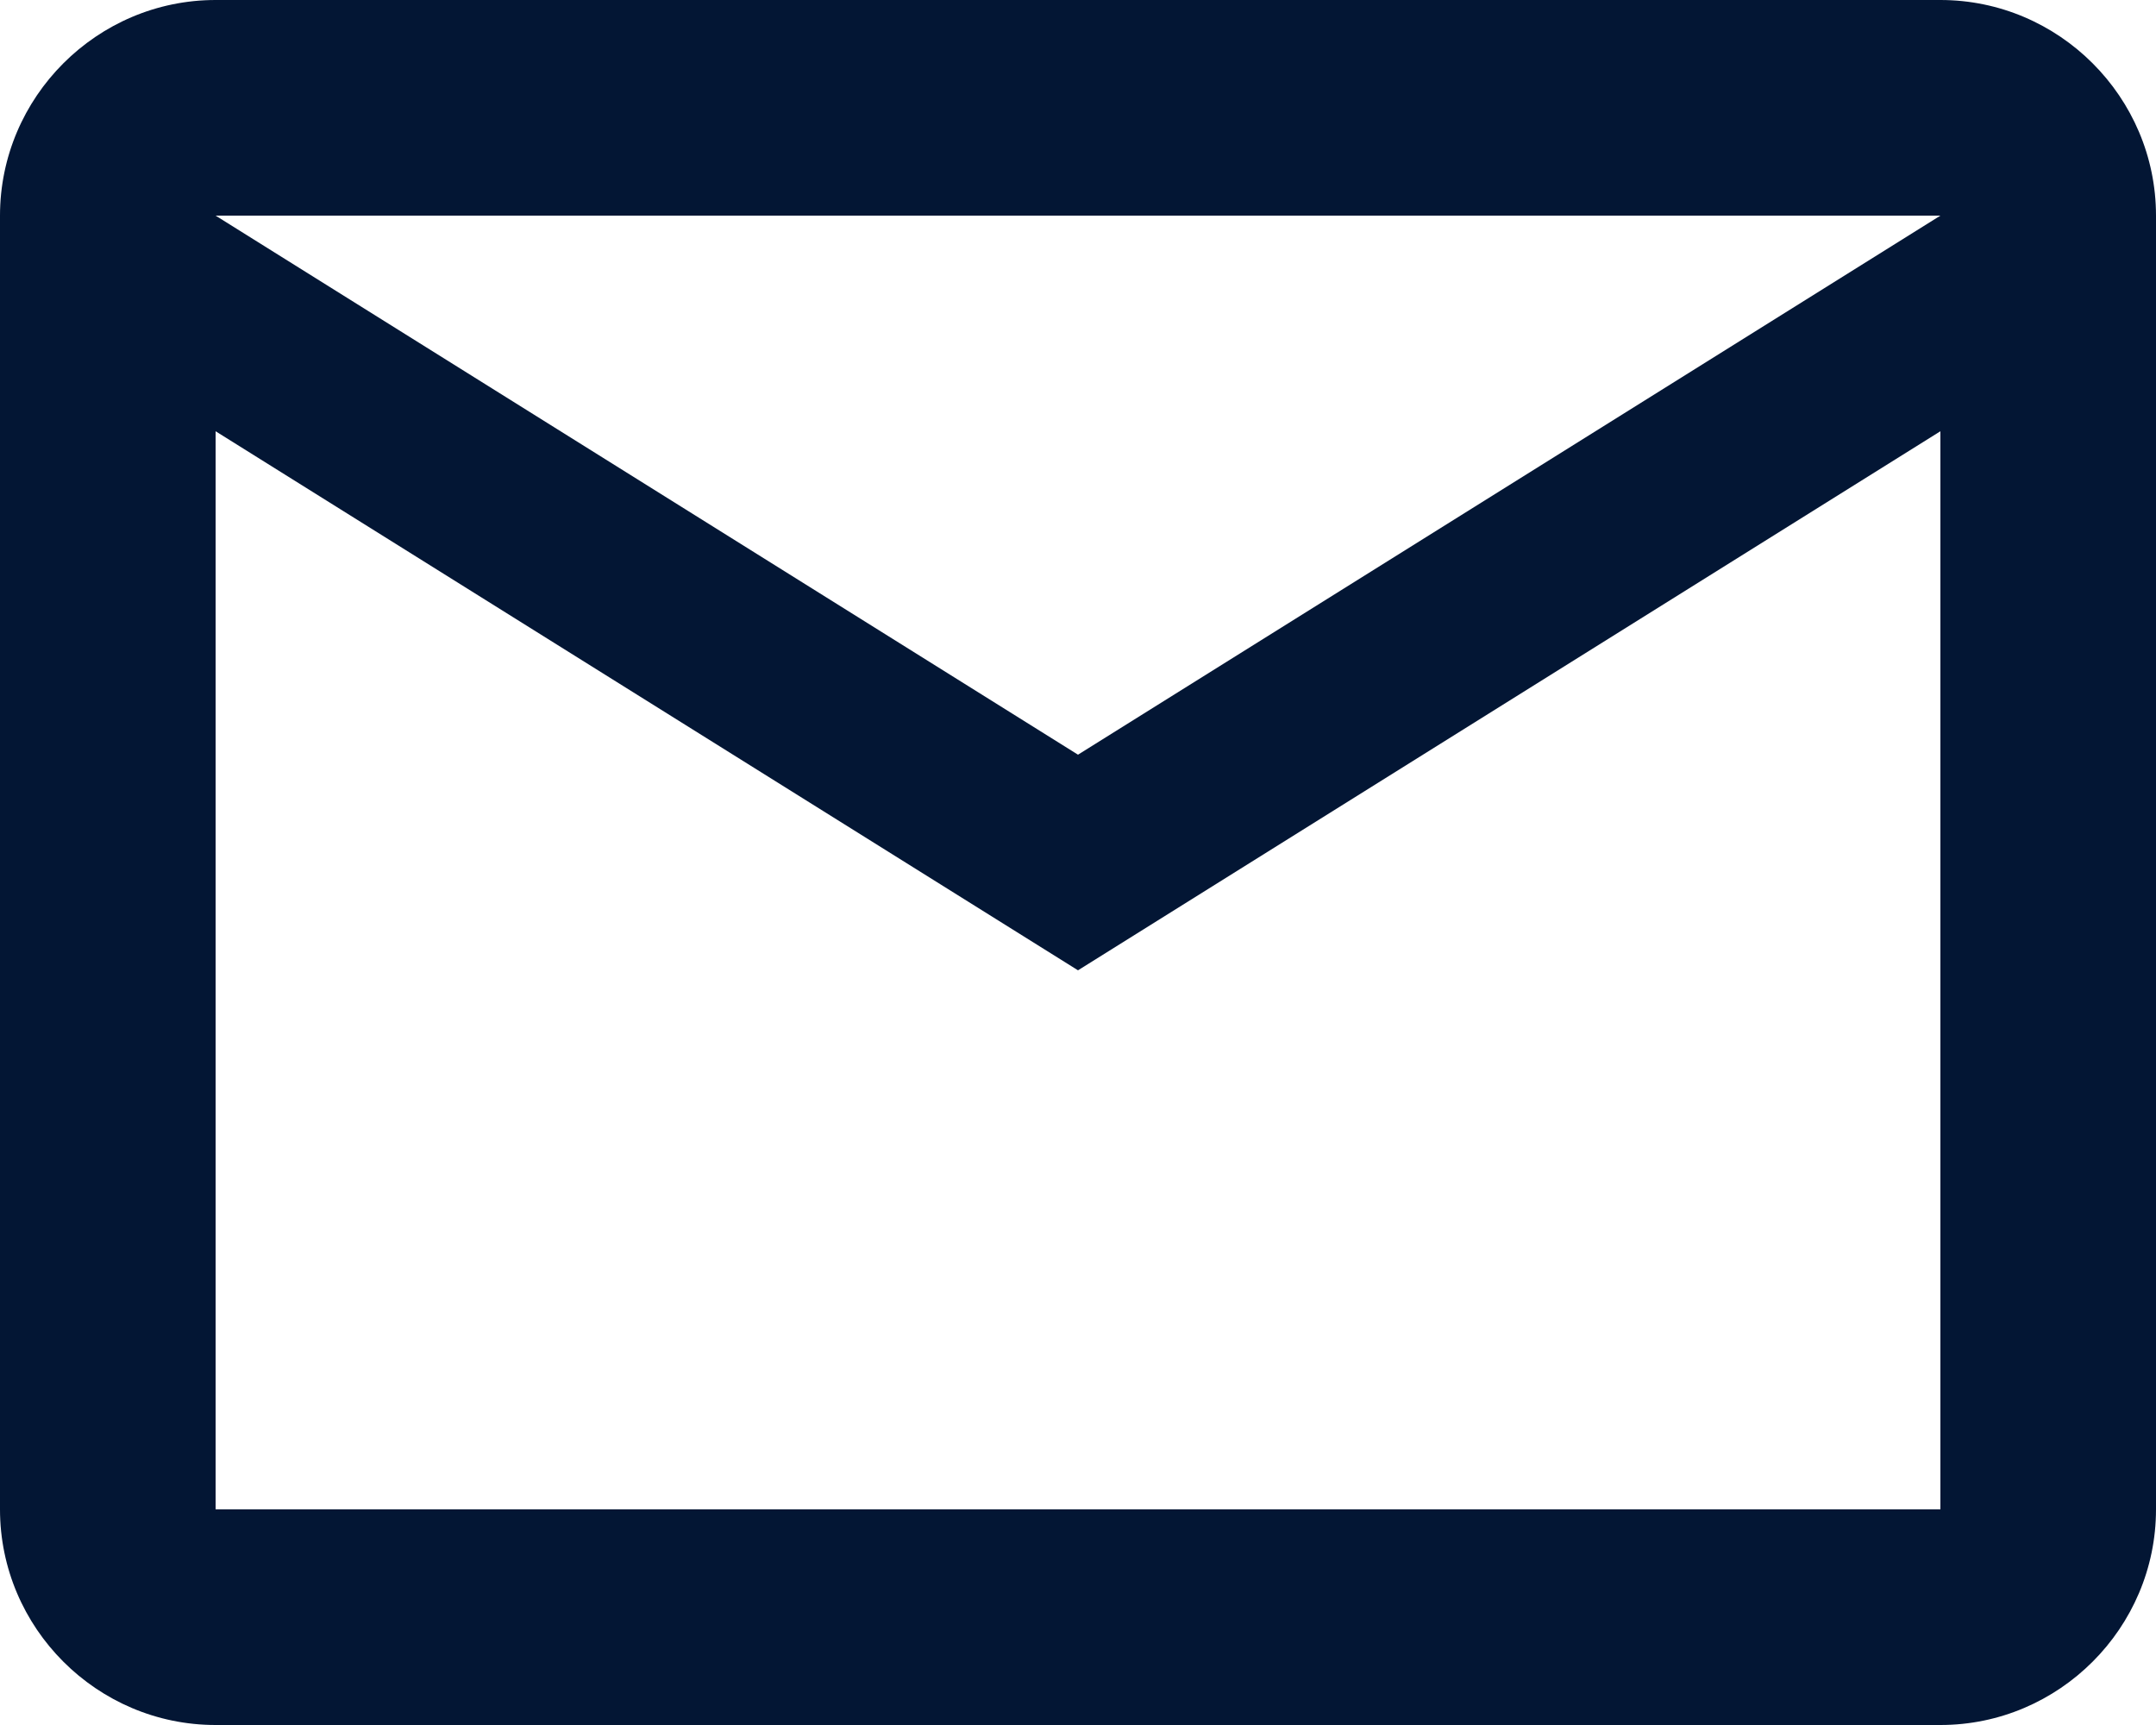
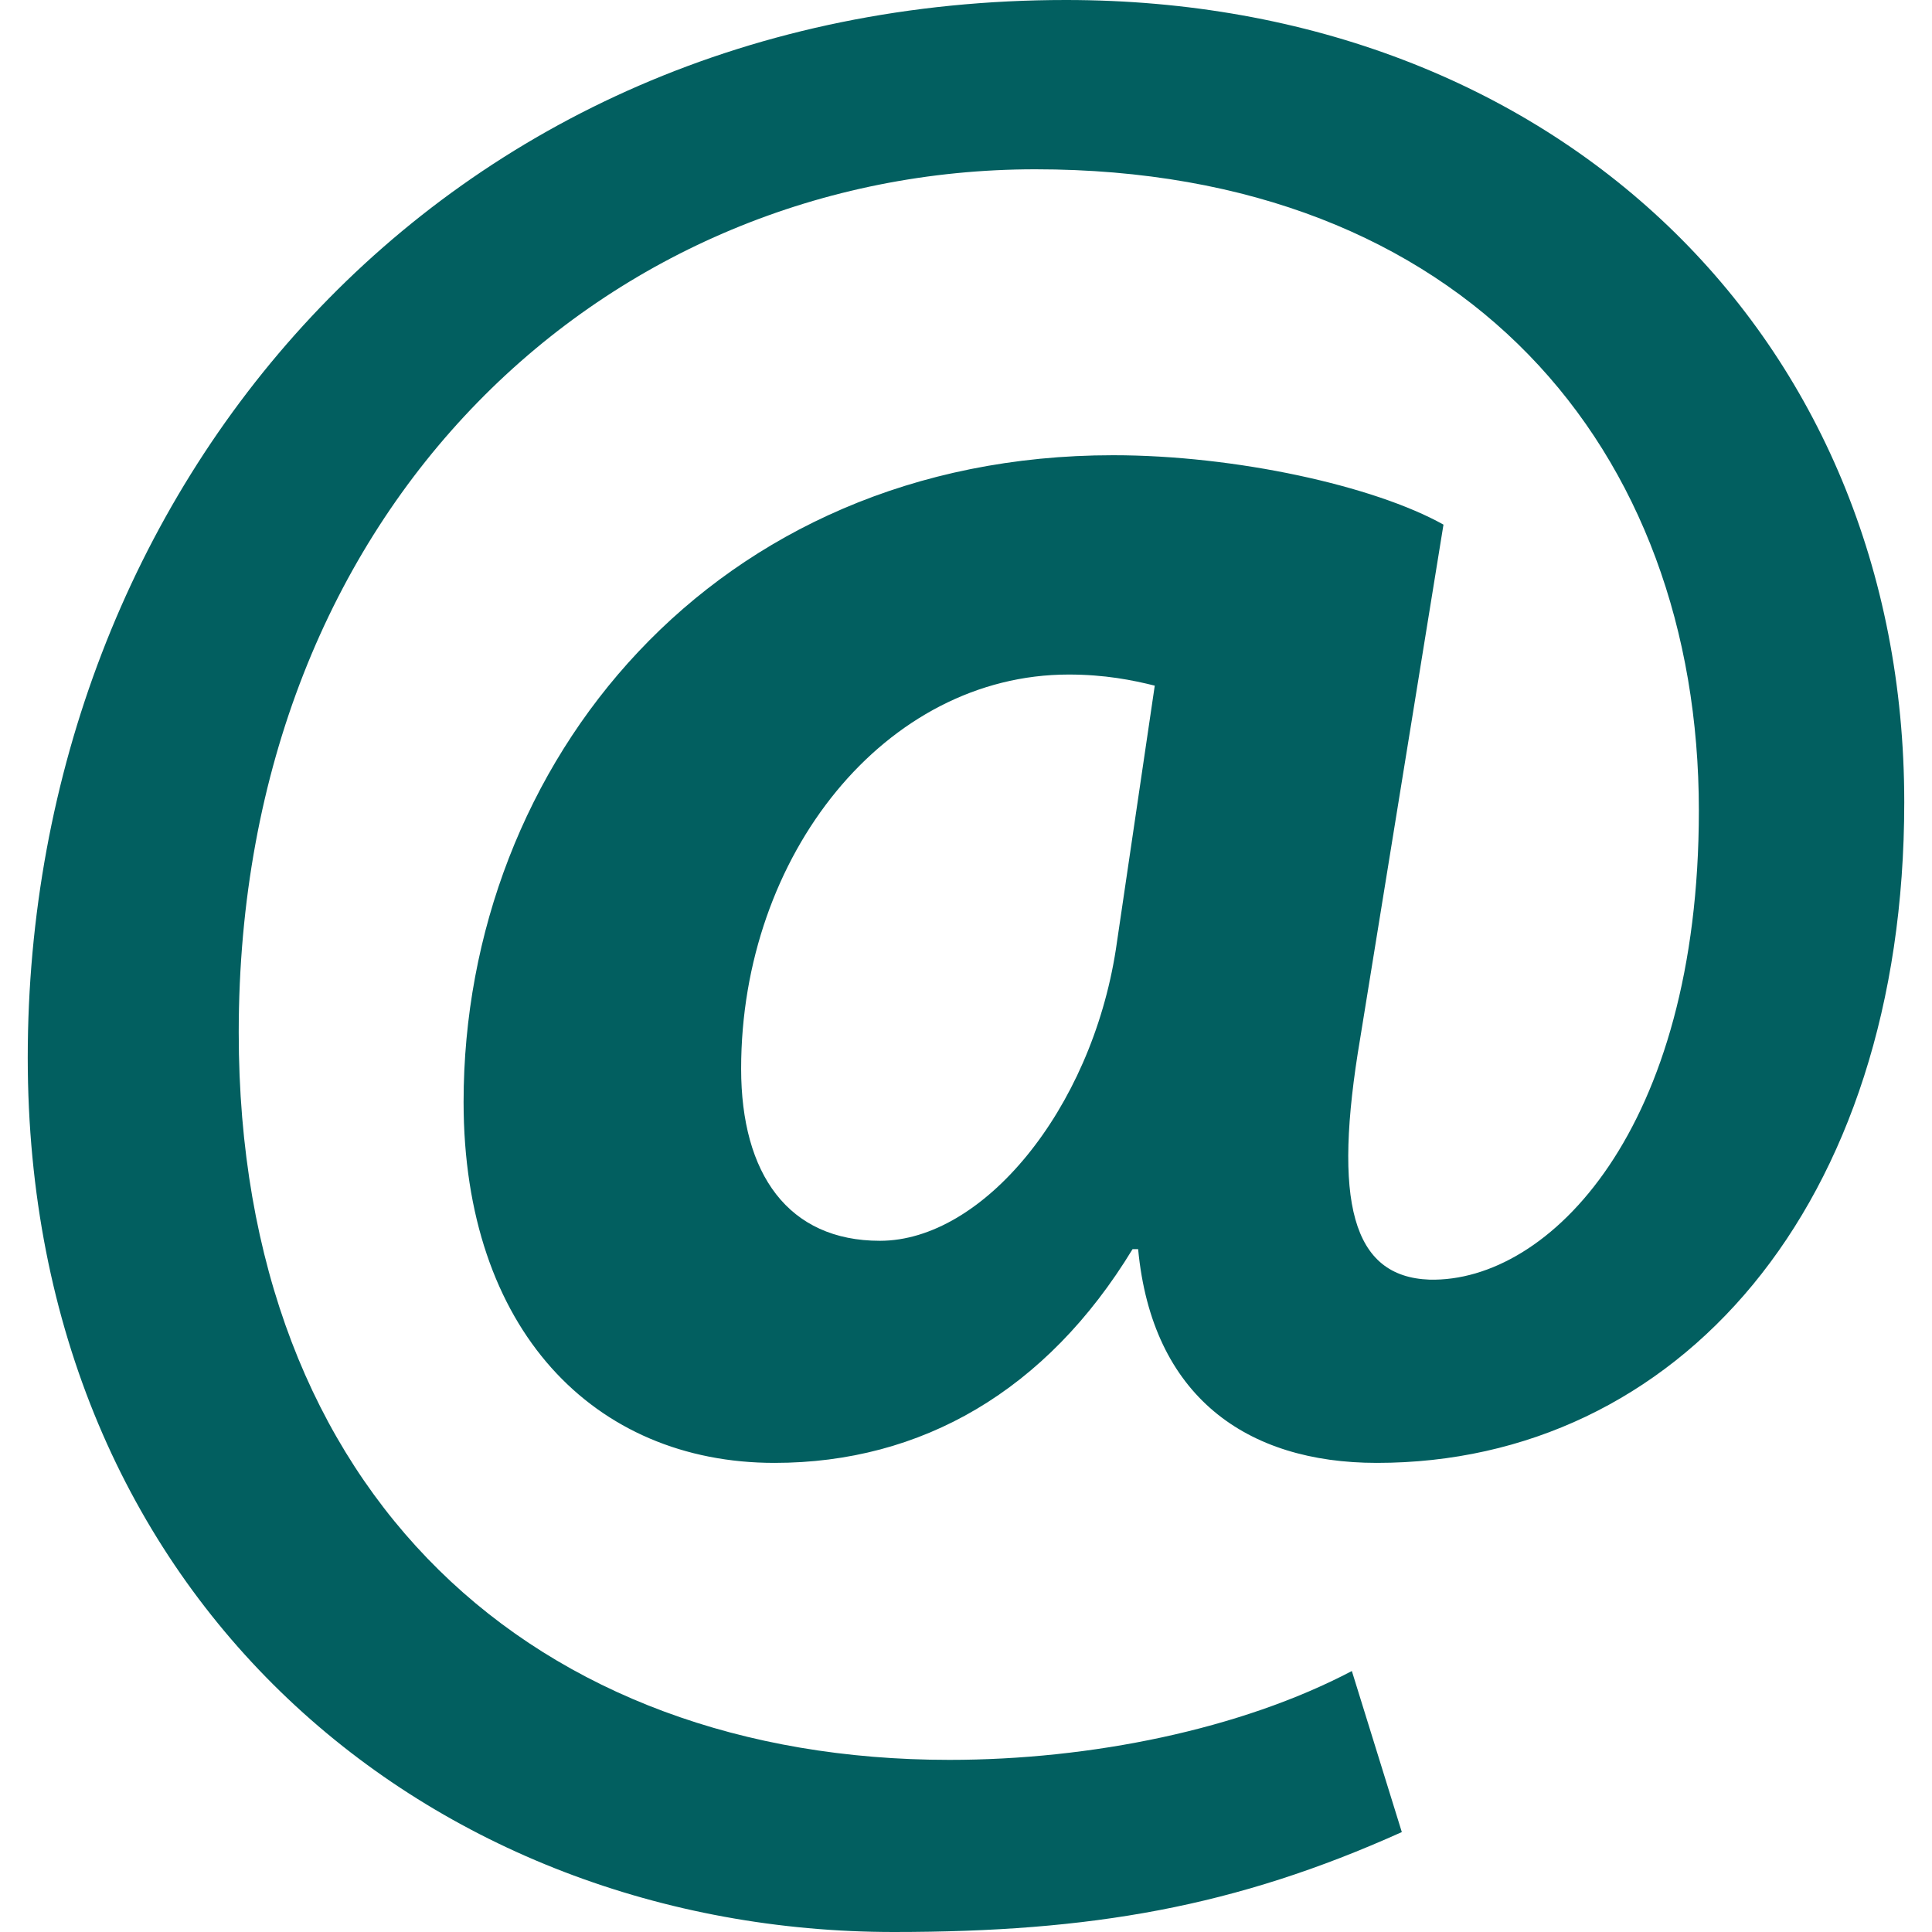
- <svg xmlns="http://www.w3.org/2000/svg" fill="#031634" viewBox="2 4 20 16">
-   <path d="M0 0h24v24H0V0z" fill="none" />
-   <path d="M22 6c0-1.1-.9-2-2-2H4c-1.1 0-2 .9-2 2v12c0 1.1.9 2 2 2h16c1.1 0 2-.9 2-2V6zm-2 0l-8 5-8-5h16zm0 12H4V8l8 5 8-5v10z" />
+ <svg xmlns="http://www.w3.org/2000/svg" version="1.1" id="Capa_1" x="0px" y="0px" viewBox="0 0 512 512" style="enable-background:new 0 0 512 512;" xml:space="preserve" fill="#025f60">
+   <path d="M371.496,485.52C327.36,505.384,289.104,512,236.872,512C114.76,512,7.352,424.456,7.352,280.28  C7.352,130.208,116.224,0,282.488,0c129.472,0,222.16,89.016,222.16,212.6c0,107.4-60.32,175.08-139.768,175.08  c-34.576,0-59.584-17.656-63.264-56.648h-1.472c-22.8,37.52-55.904,56.648-94.896,56.648c-47.816,0-82.392-35.312-82.392-95.64  c0-89.744,66.208-171.4,172.136-171.4c32.368,0,69.144,8.096,87.544,18.392l-22.064,136.096  c-7.352,43.392-2.208,63.264,18.392,63.992c31.632,0.736,71.352-39.728,71.352-124.32c0-95.632-61.792-169.936-175.824-169.936  c-112.544,0-211.128,88.28-211.128,228.784c0,122.848,78.712,192.736,188.328,192.736c37.52,0,77.248-8.088,106.664-23.544  L371.496,485.52z M306.024,181.704c-5.888-1.472-13.248-2.944-22.808-2.944c-48.544,0-86.808,47.816-86.808,104.456  c0,27.952,12.512,45.608,36.784,45.608c27.216,0,55.912-34.576,62.528-77.24L306.024,181.704z" />
+   <g>
+ </g>
+   <g>
+ </g>
+   <g>
+ </g>
+   <g>
+ </g>
+   <g>
+ </g>
+   <g>
+ </g>
+   <g>
+ </g>
+   <g>
+ </g>
+   <g>
+ </g>
+   <g>
+ </g>
+   <g>
+ </g>
+   <g>
+ </g>
+   <g>
+ </g>
+   <g>
+ </g>
+   <g>
+ </g>
</svg>
